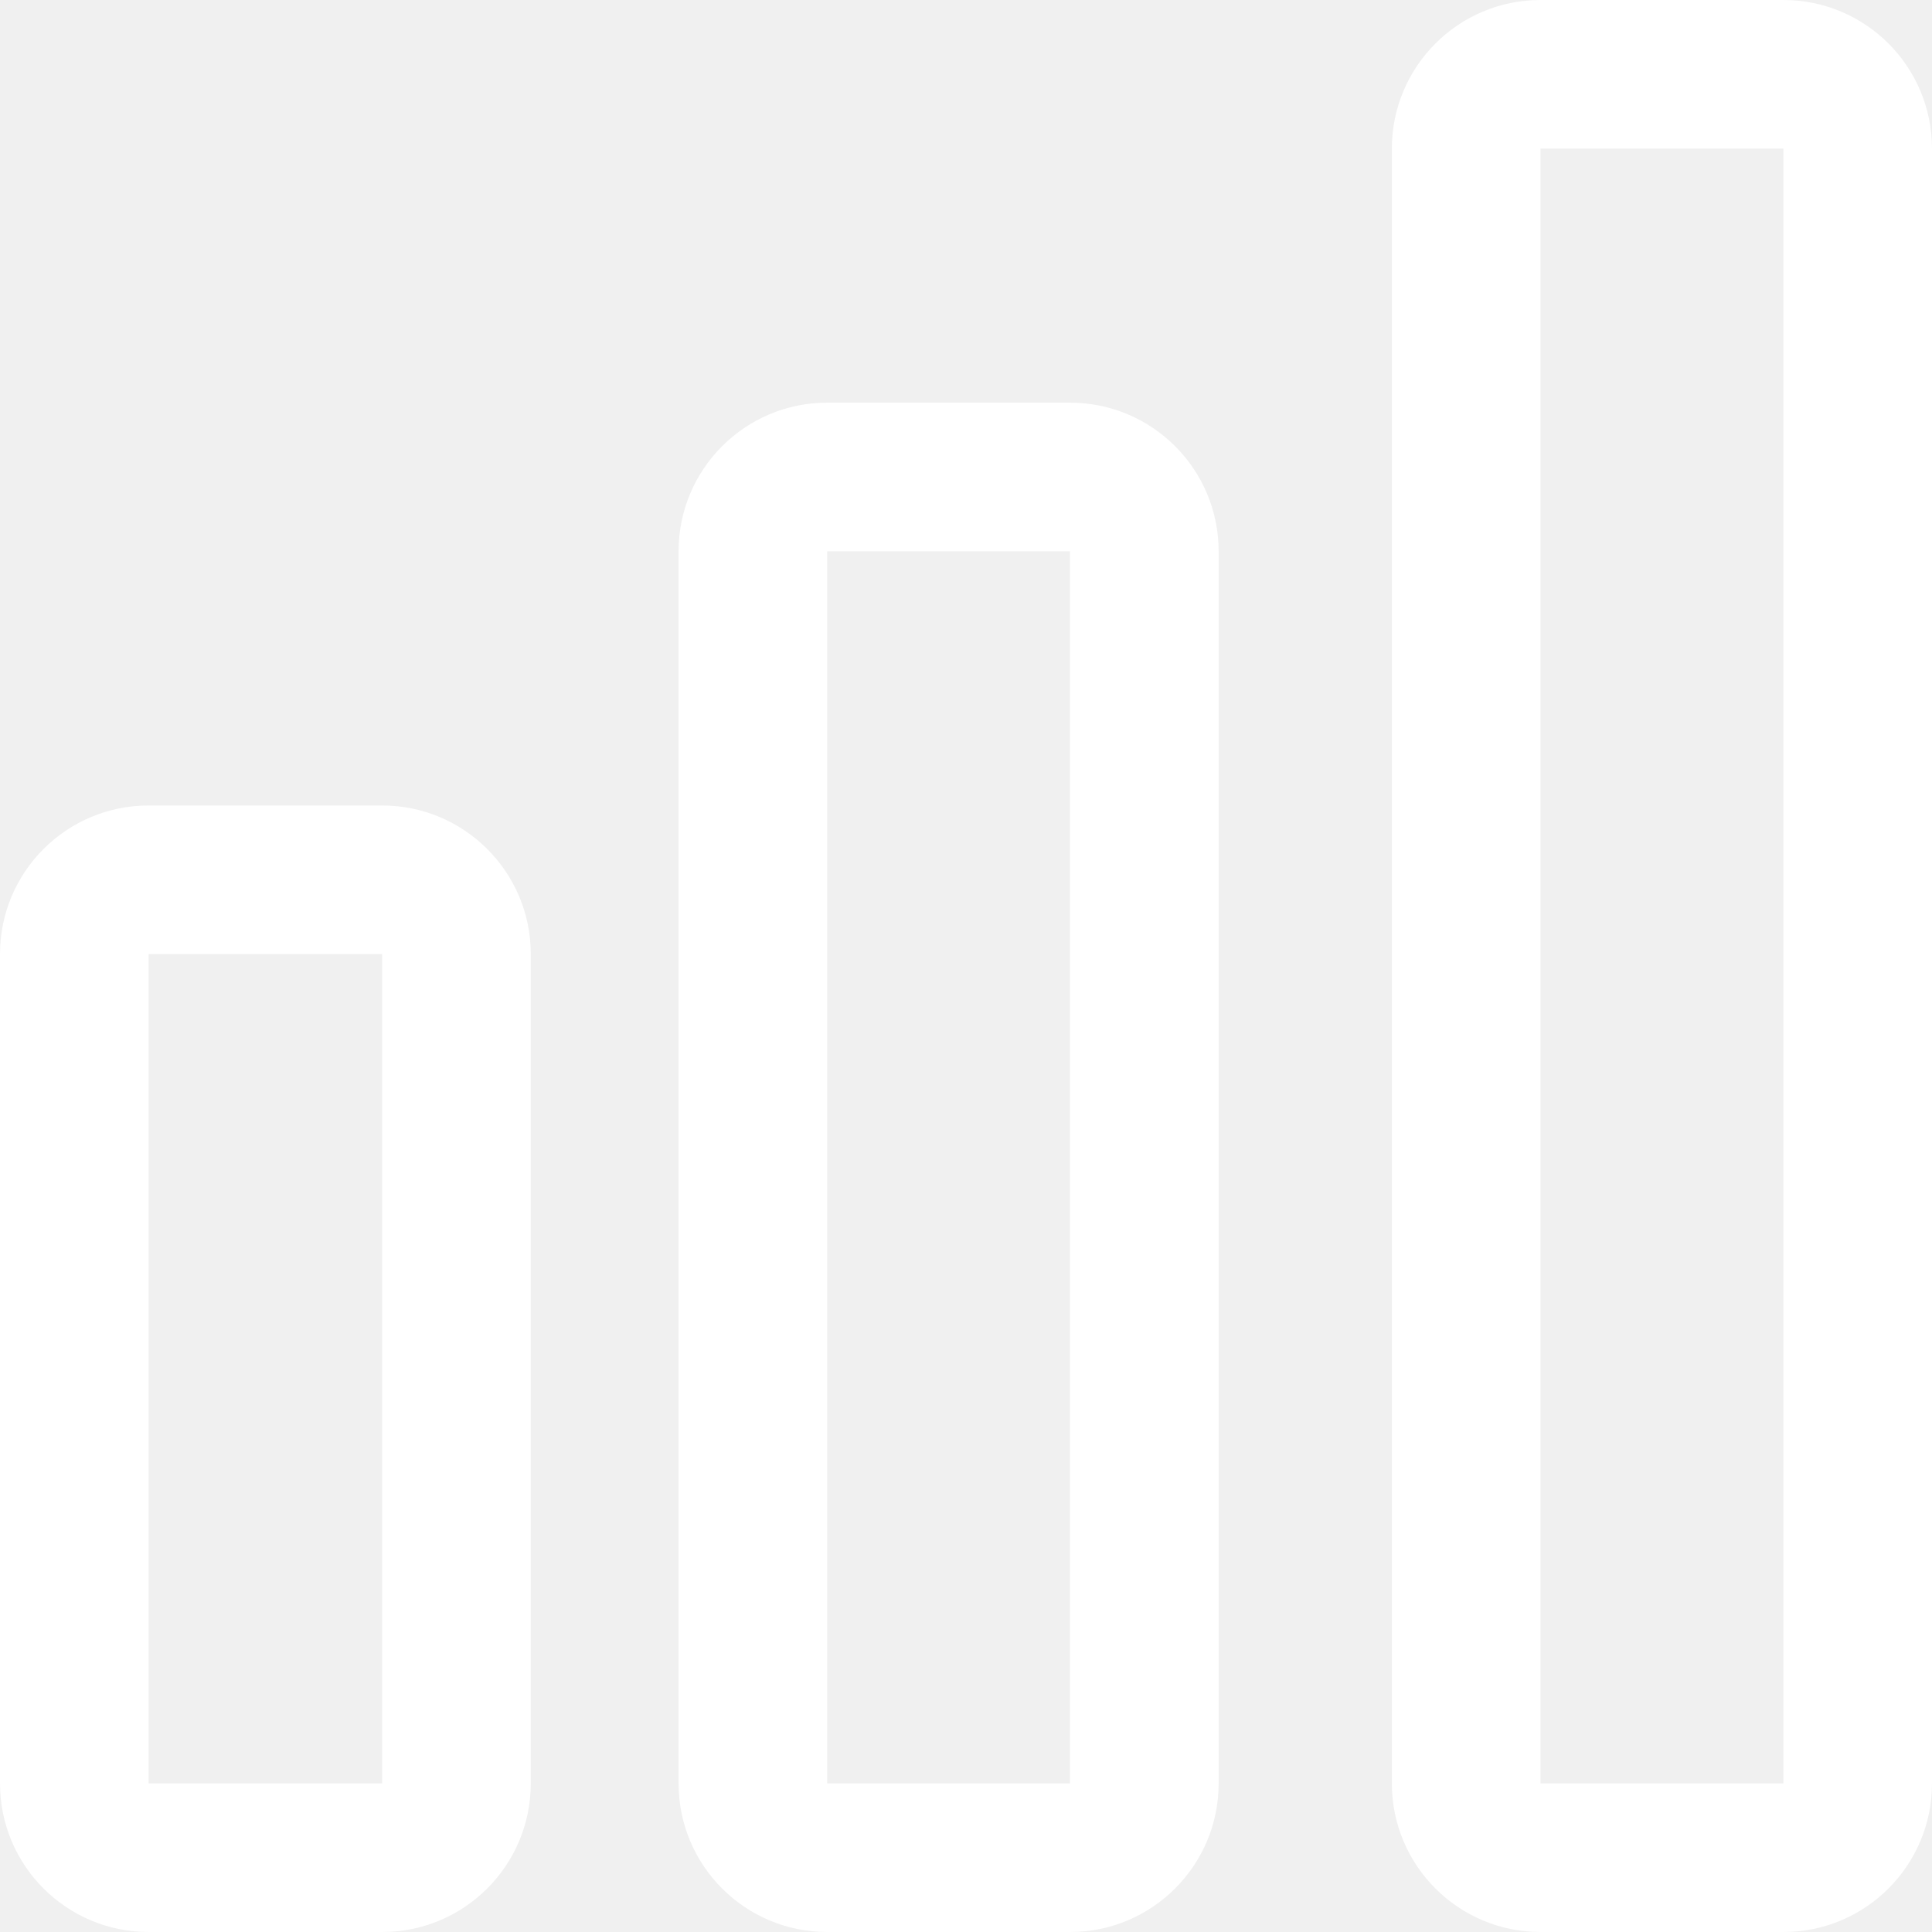
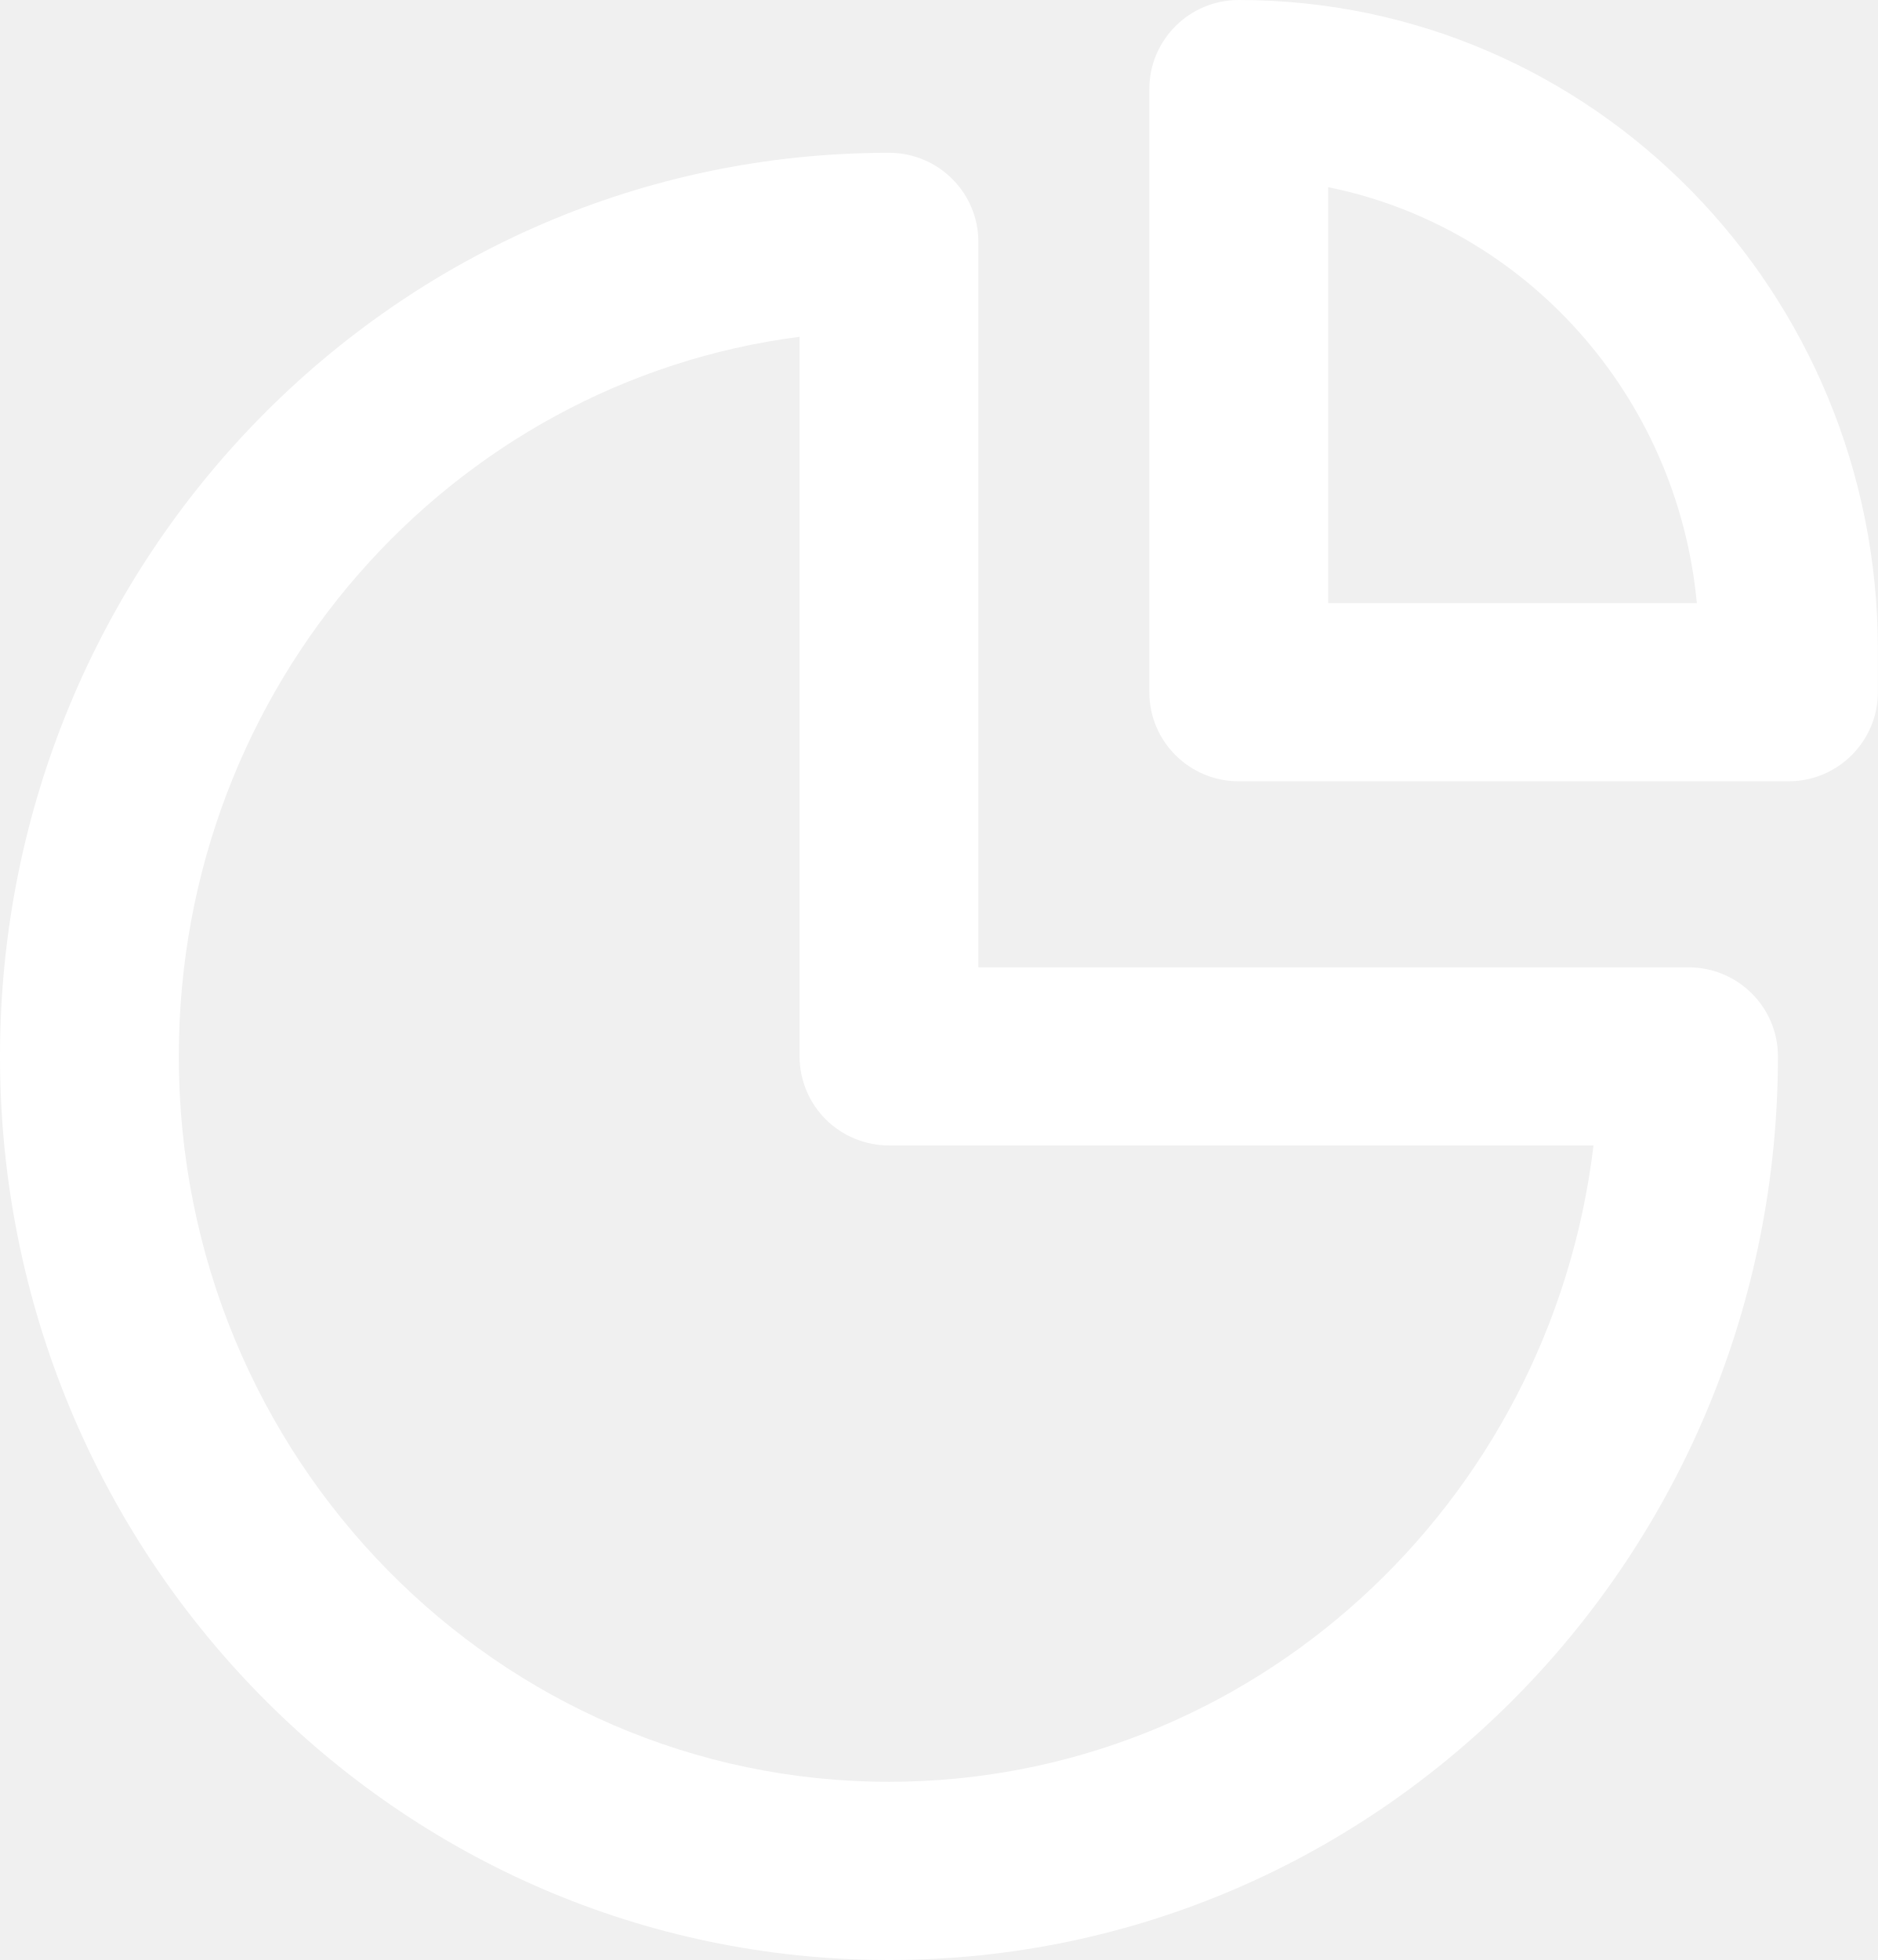
- <svg xmlns="http://www.w3.org/2000/svg" width="26" height="26" viewBox="0 0 26 26" fill="none">
-   <path d="M2 12.84V24H5.143V12.84H2ZM11.132 7.419V24H14.4V7.419H11.132ZM20.731 2V24H24V2H20.731ZM7.143 24C7.143 25.105 6.247 26 5.143 26H2C0.895 26 1.03081e-06 25.105 0 24V12.84C6.54536e-05 11.735 0.895 10.84 2 10.84H5.143C6.247 10.84 7.143 11.735 7.143 12.84V24ZM16.4 24C16.4 25.104 15.505 26 14.4 26H11.132C10.027 26 9.132 25.105 9.132 24V7.419C9.132 6.315 10.027 5.419 11.132 5.419H14.4C15.505 5.419 16.4 6.315 16.4 7.419V24ZM26 24C26 25.105 25.105 26 24 26H20.731C19.627 26 18.731 25.105 18.731 24V2C18.731 0.896 19.627 0 20.731 0H24C25.105 0 26 0.895 26 2V24Z" fill="white" />
+ <svg xmlns="http://www.w3.org/2000/svg" width="23" height="24" viewBox="0 0 23 24" fill="none">
+   <path d="M10.888 1.871C11.493 1.871 11.983 2.359 11.983 2.962V11.845H20.681C21.286 11.845 21.776 12.333 21.776 12.935C21.776 19.023 16.924 24 10.888 24C4.852 24 0 19.023 0 12.935C0 6.847 4.852 1.871 10.888 1.871ZM15.172 0C19.518 0 23 3.582 23 7.949V8.476C23 9.078 22.509 9.567 21.905 9.567H15.172C14.567 9.567 14.077 9.078 14.077 8.476V1.091C14.077 0.489 14.567 0 15.172 0ZM16.267 7.385H20.783C20.541 4.824 18.668 2.776 16.267 2.292V7.385ZM2.19 12.935C2.191 17.864 6.108 21.818 10.888 21.818C15.31 21.818 18.99 18.435 19.517 14.026H10.888C10.598 14.026 10.319 13.911 10.114 13.707C9.909 13.502 9.793 13.225 9.793 12.935V4.124C5.524 4.673 2.19 8.389 2.19 12.935Z" fill="white" />
</svg>
